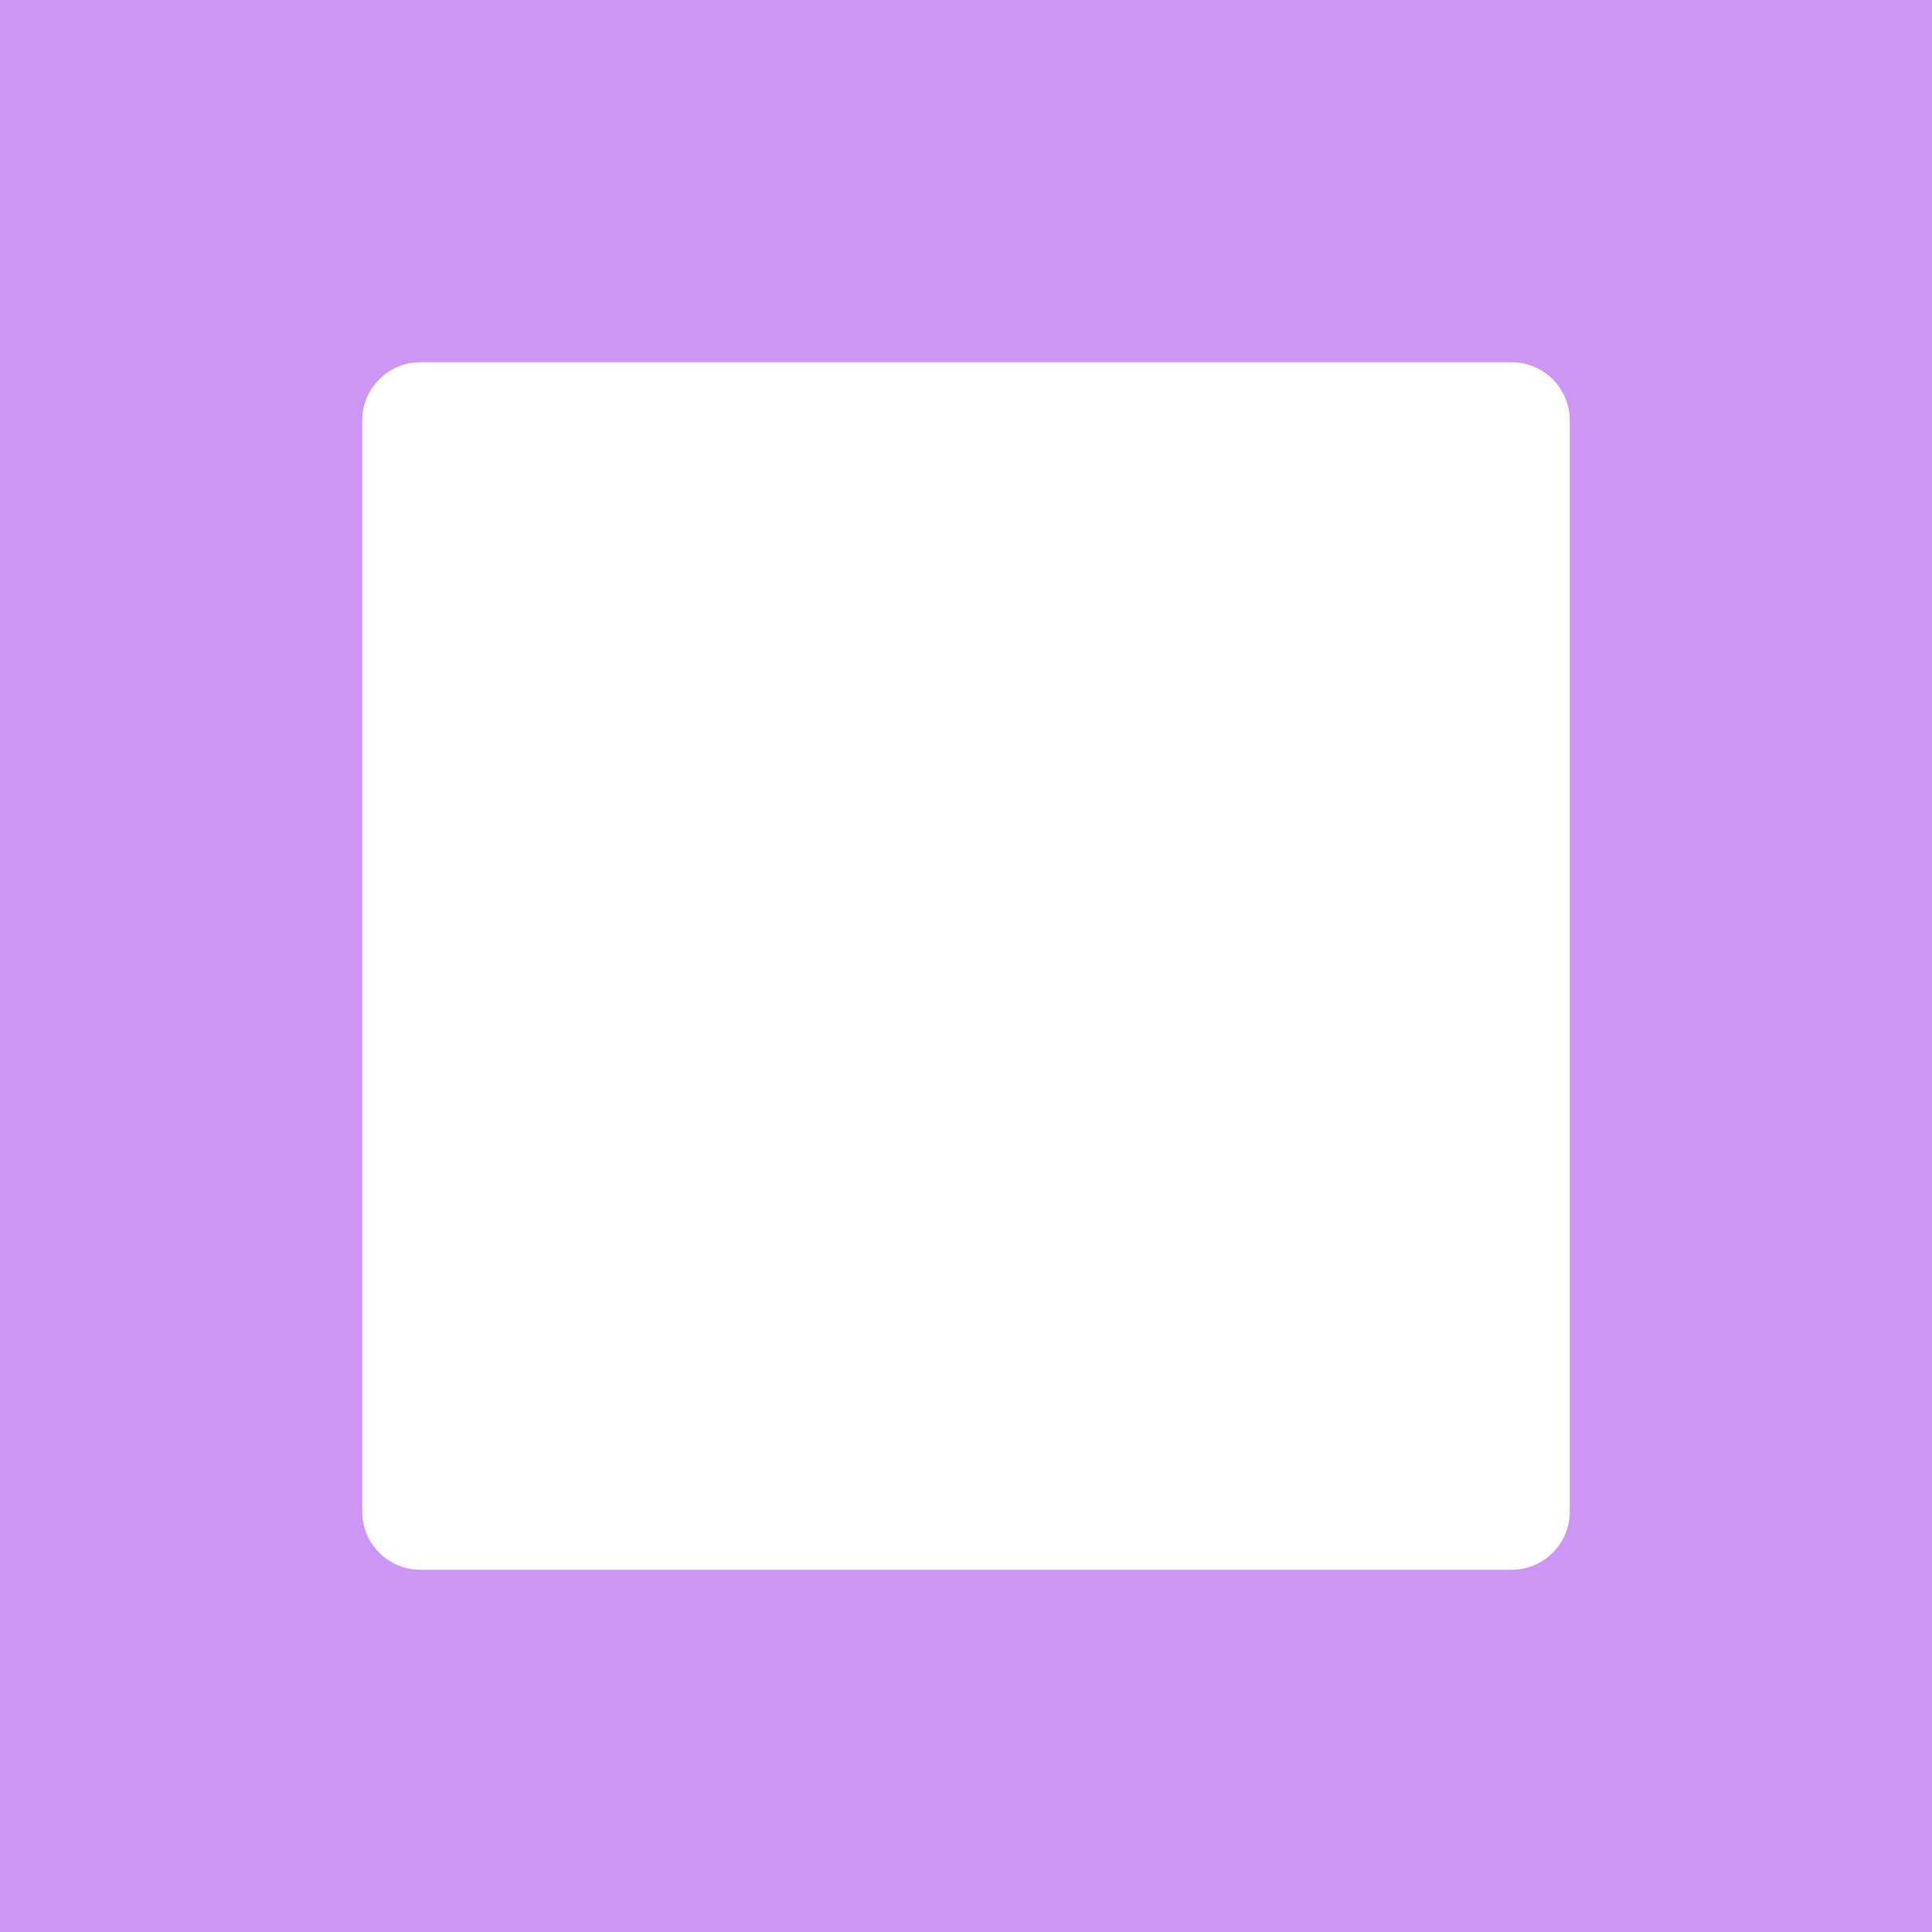
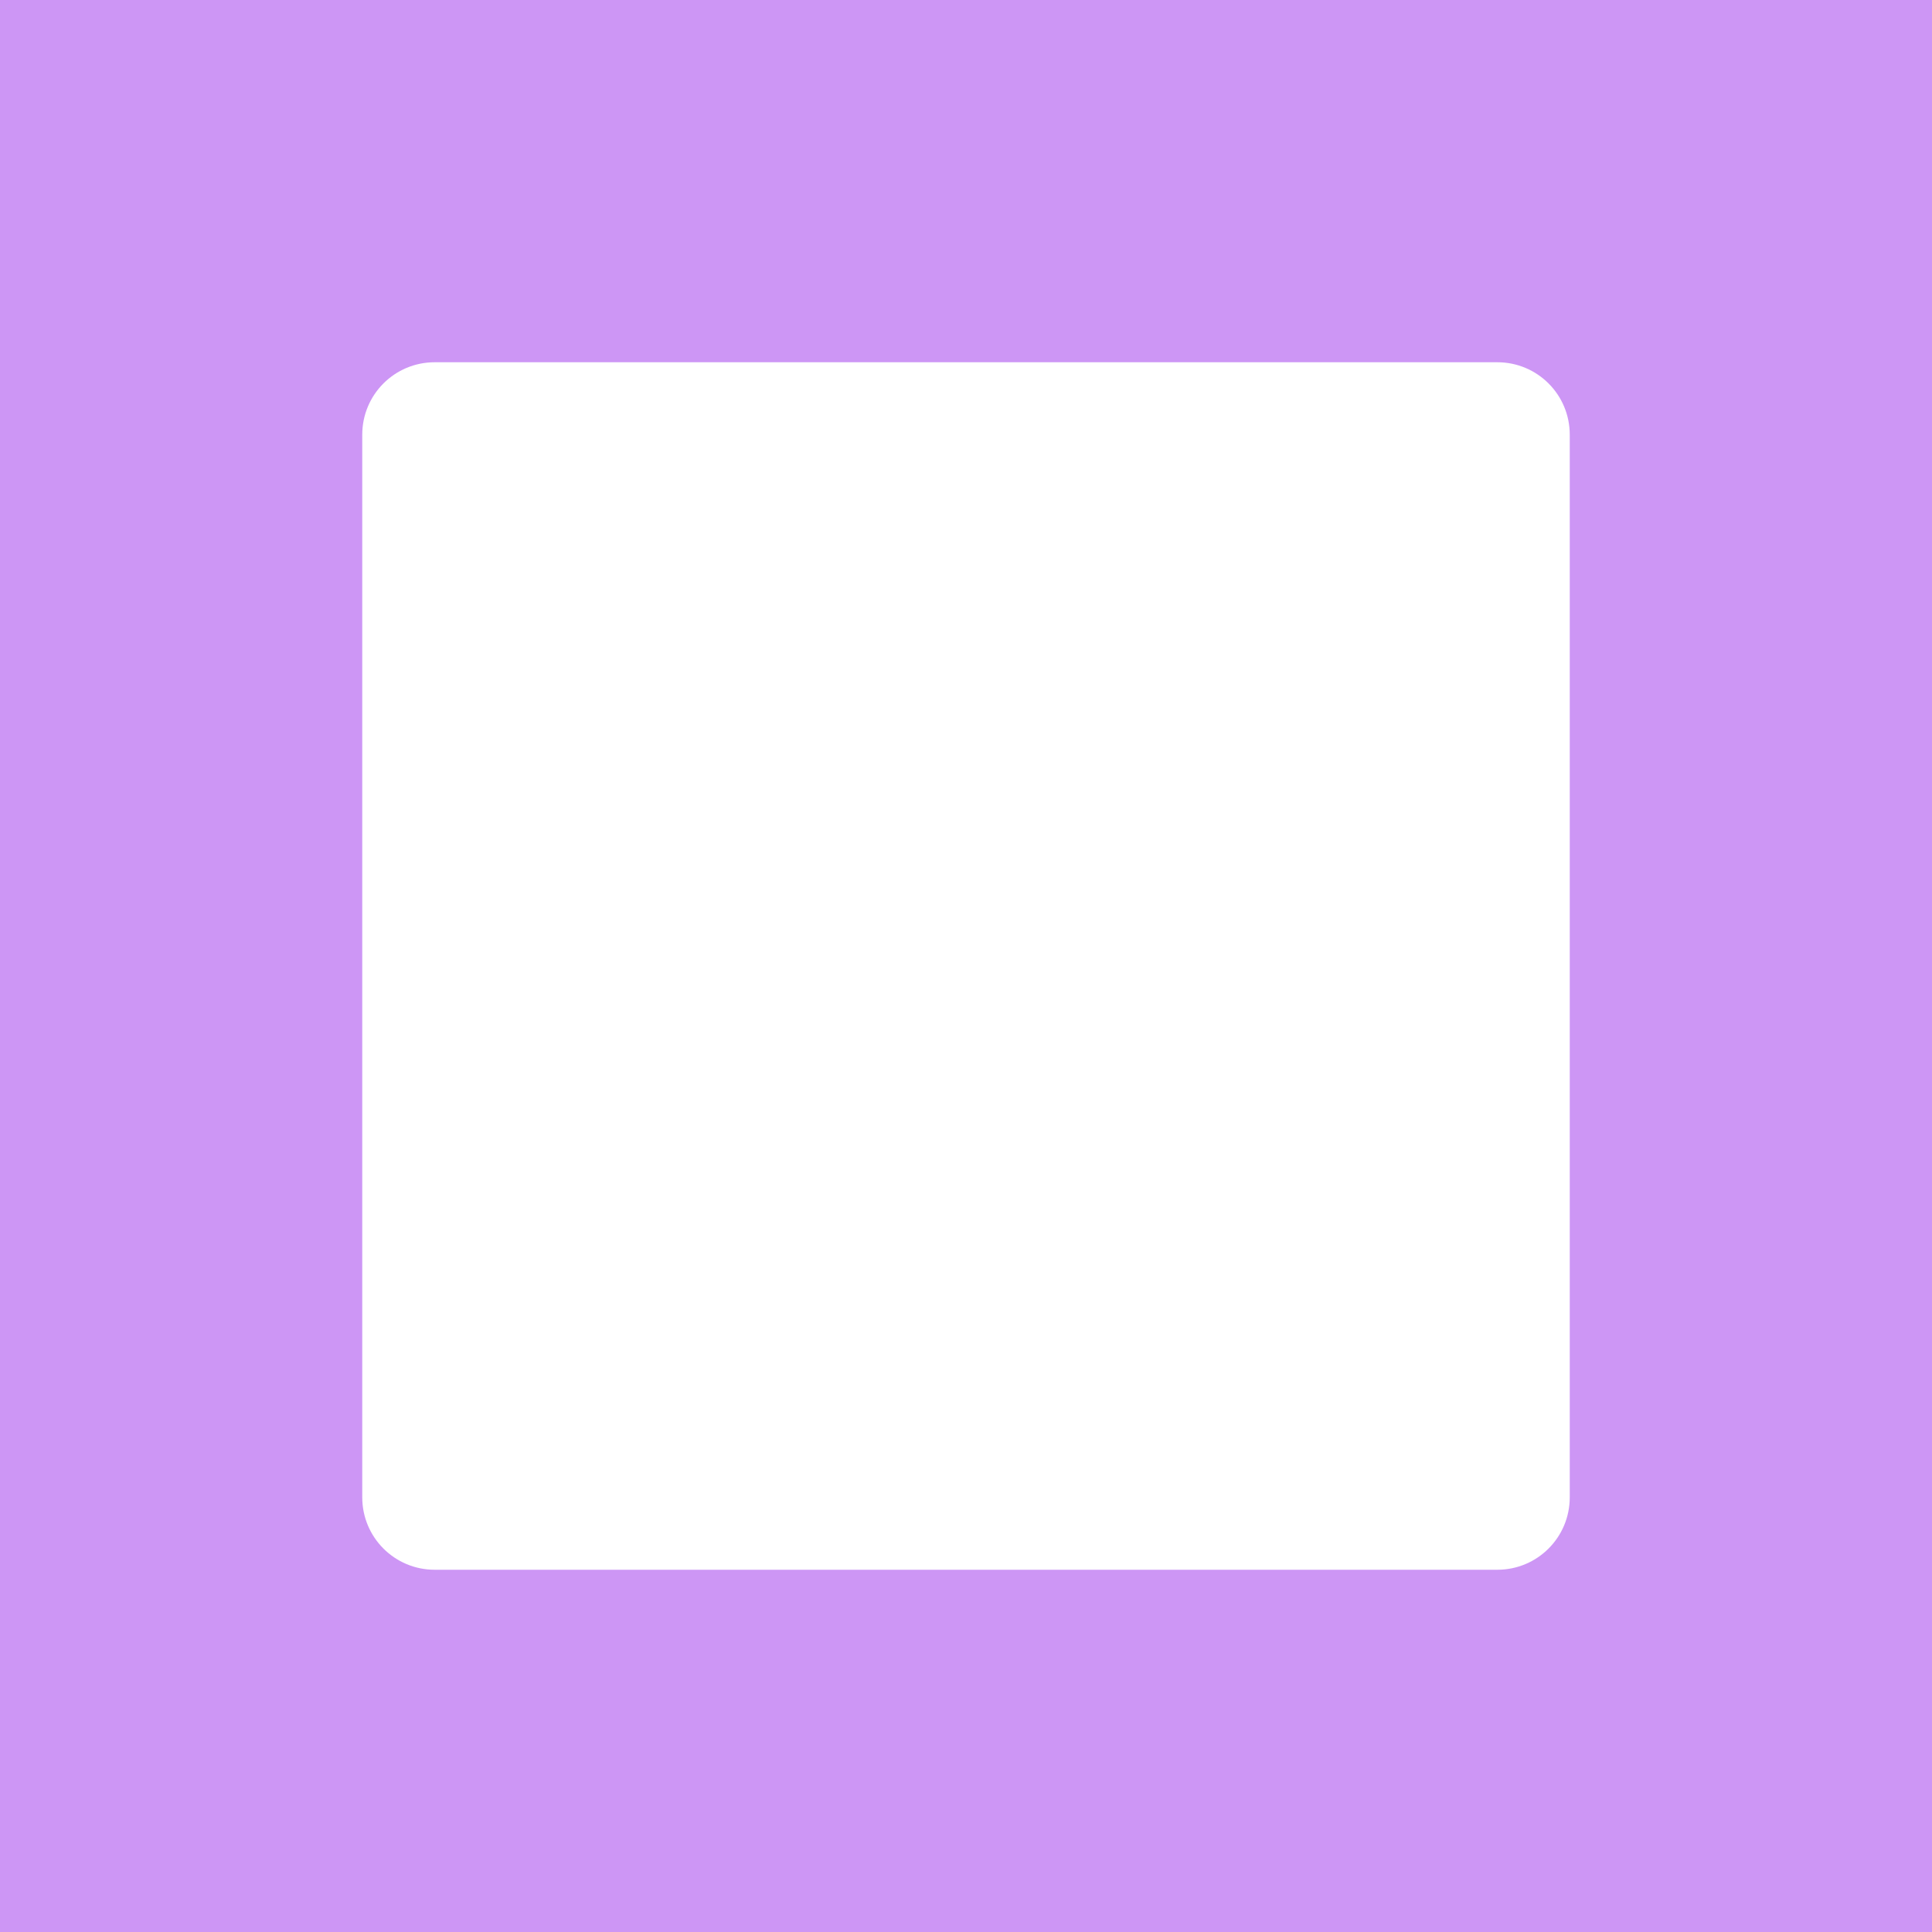
<svg xmlns="http://www.w3.org/2000/svg" version="1.1" id="Layer_1" x="0px" y="0px" viewBox="0 0 400 400" style="enable-background:new 0 0 400 400;" xml:space="preserve">
  <style type="text/css">
	.st0{fill:#CD96F5;}
</style>
-   <path class="st0" d="M0,0v400h400V0H0z M313,325H87c-6.6,0-12-5.4-12-12V87c0-6.6,5.4-12,12-12h226c6.6,0,12,5.4,12,12v226  C325,319.6,319.6,325,313,325z" />
+   <path class="st0" d="M0,0v400h400V0H0z M310,325H90c-8.3,0-15-6.7-15-15V90c0-8.3,6.7-15,15-15h220c8.3,0,15,6.7,15,15v220  C325,318.3,318.3,325,310,325z" />
</svg>
